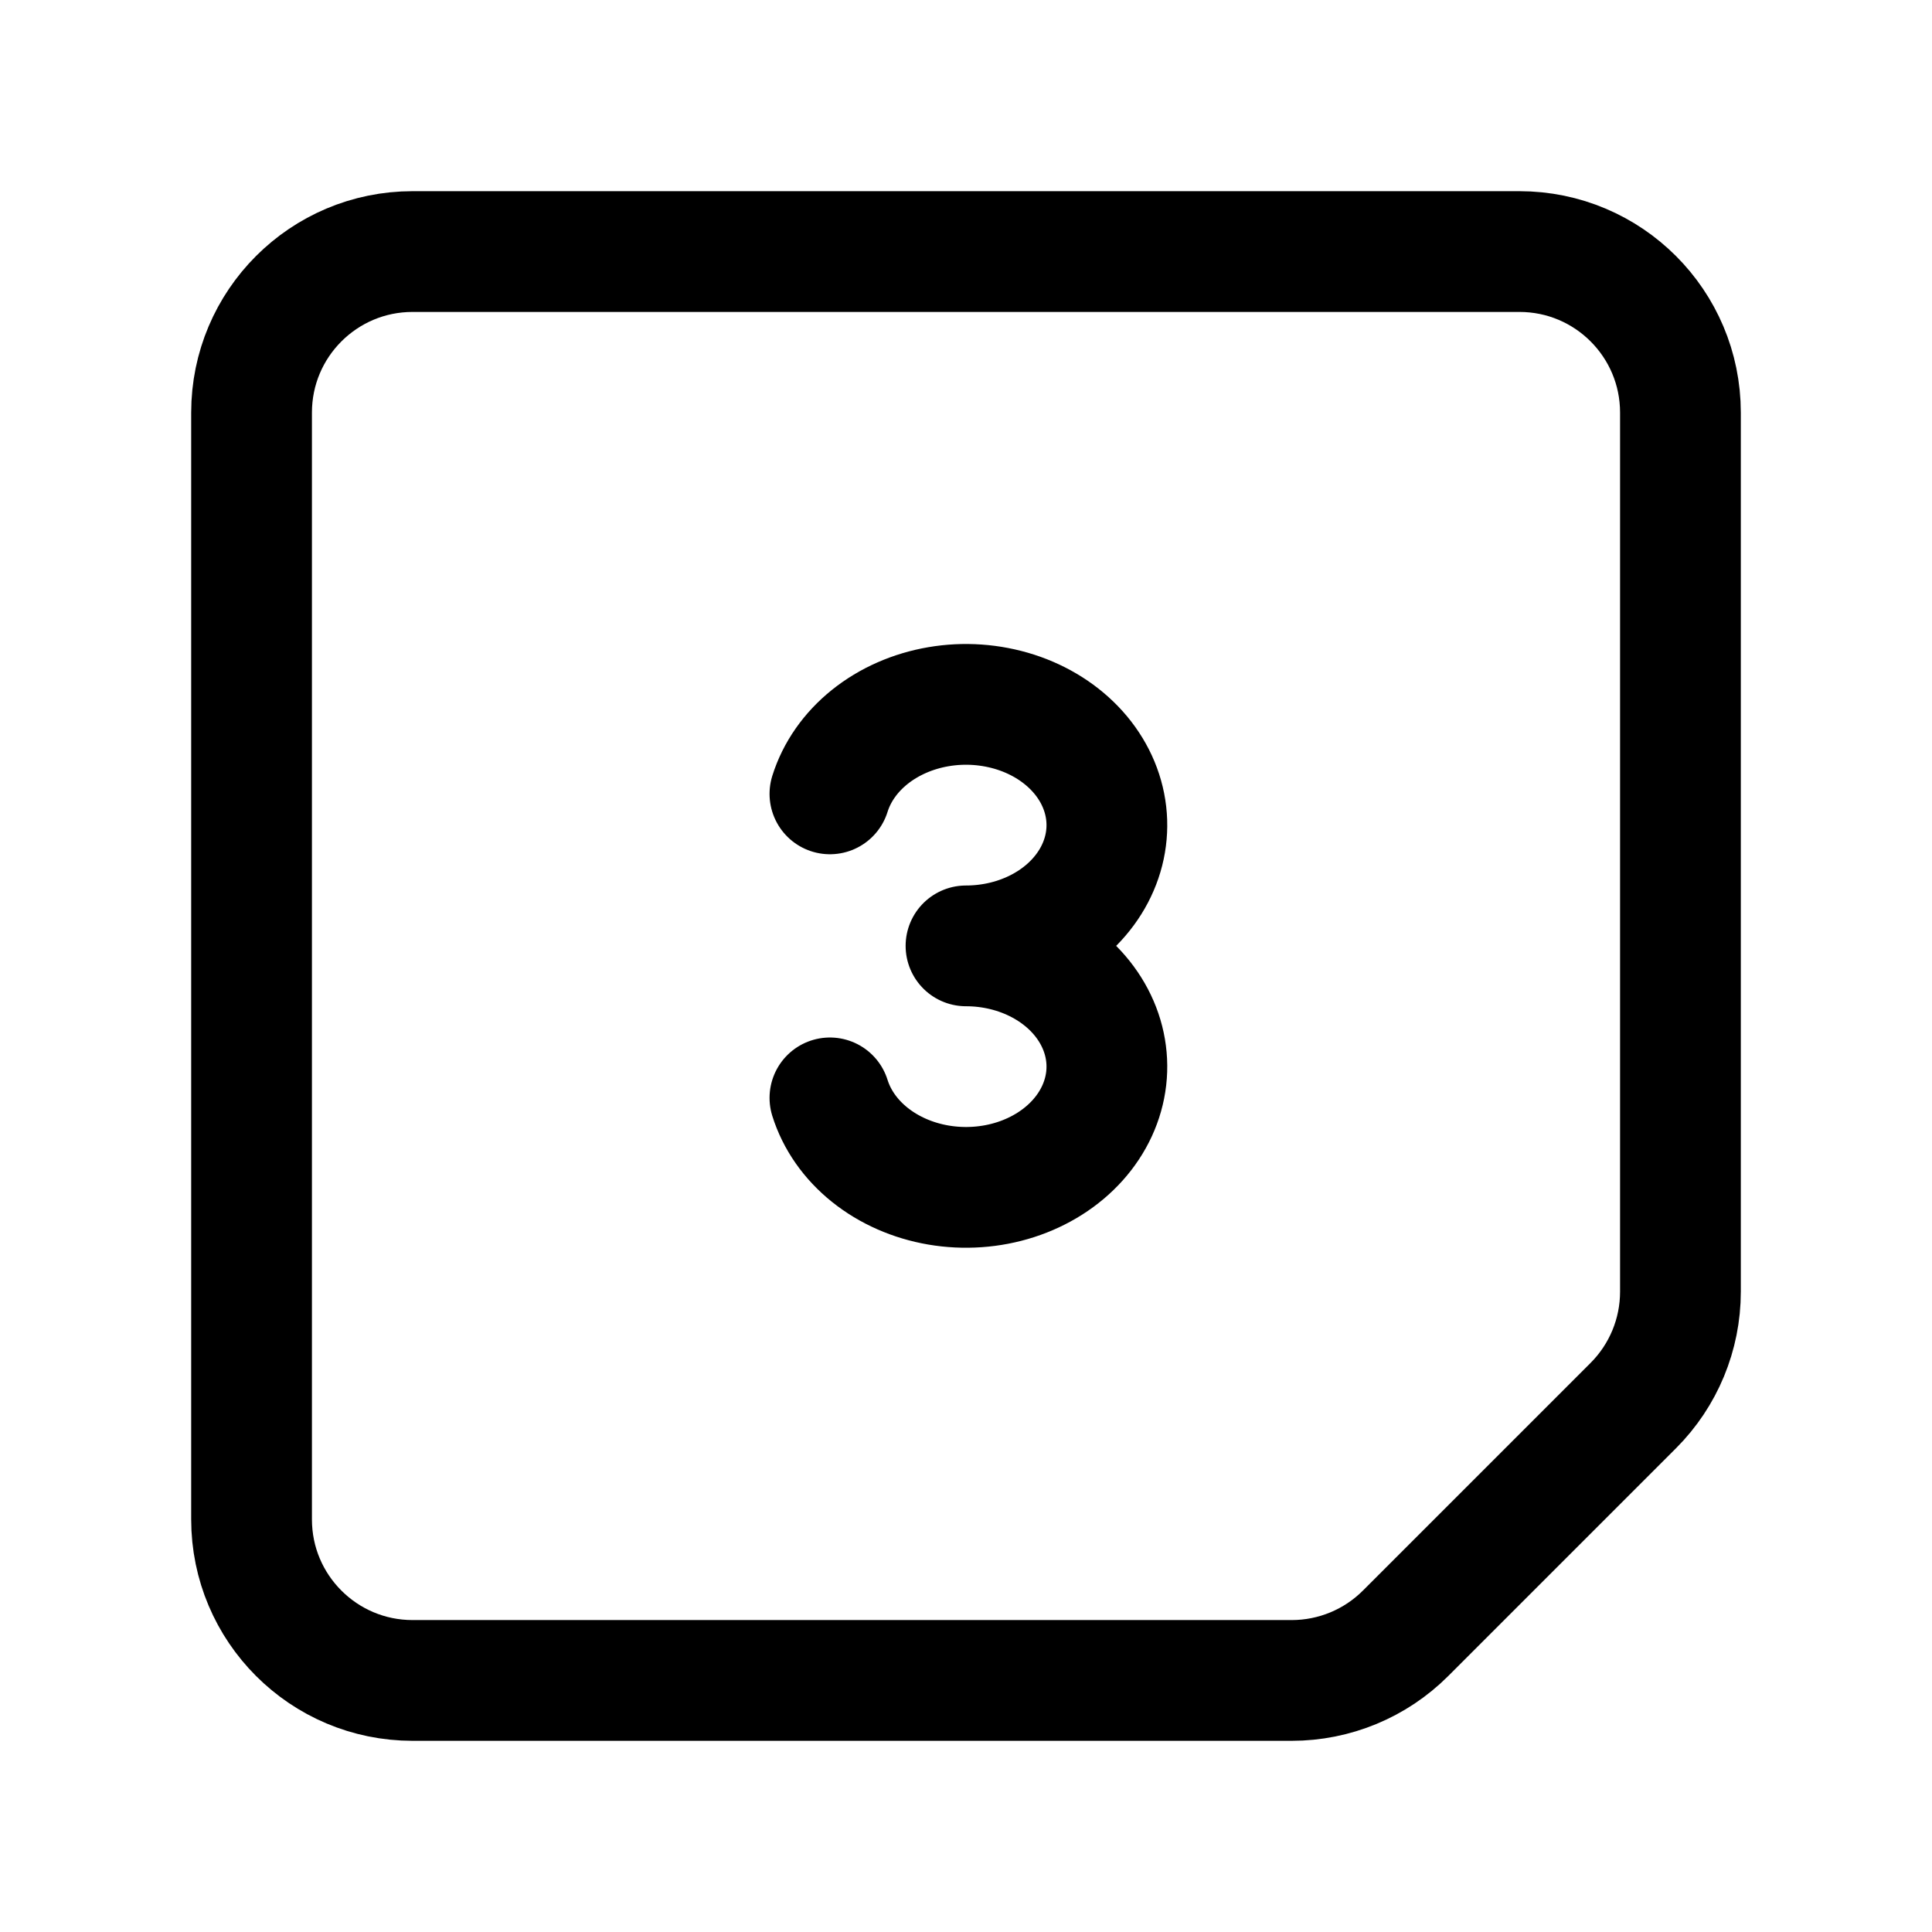
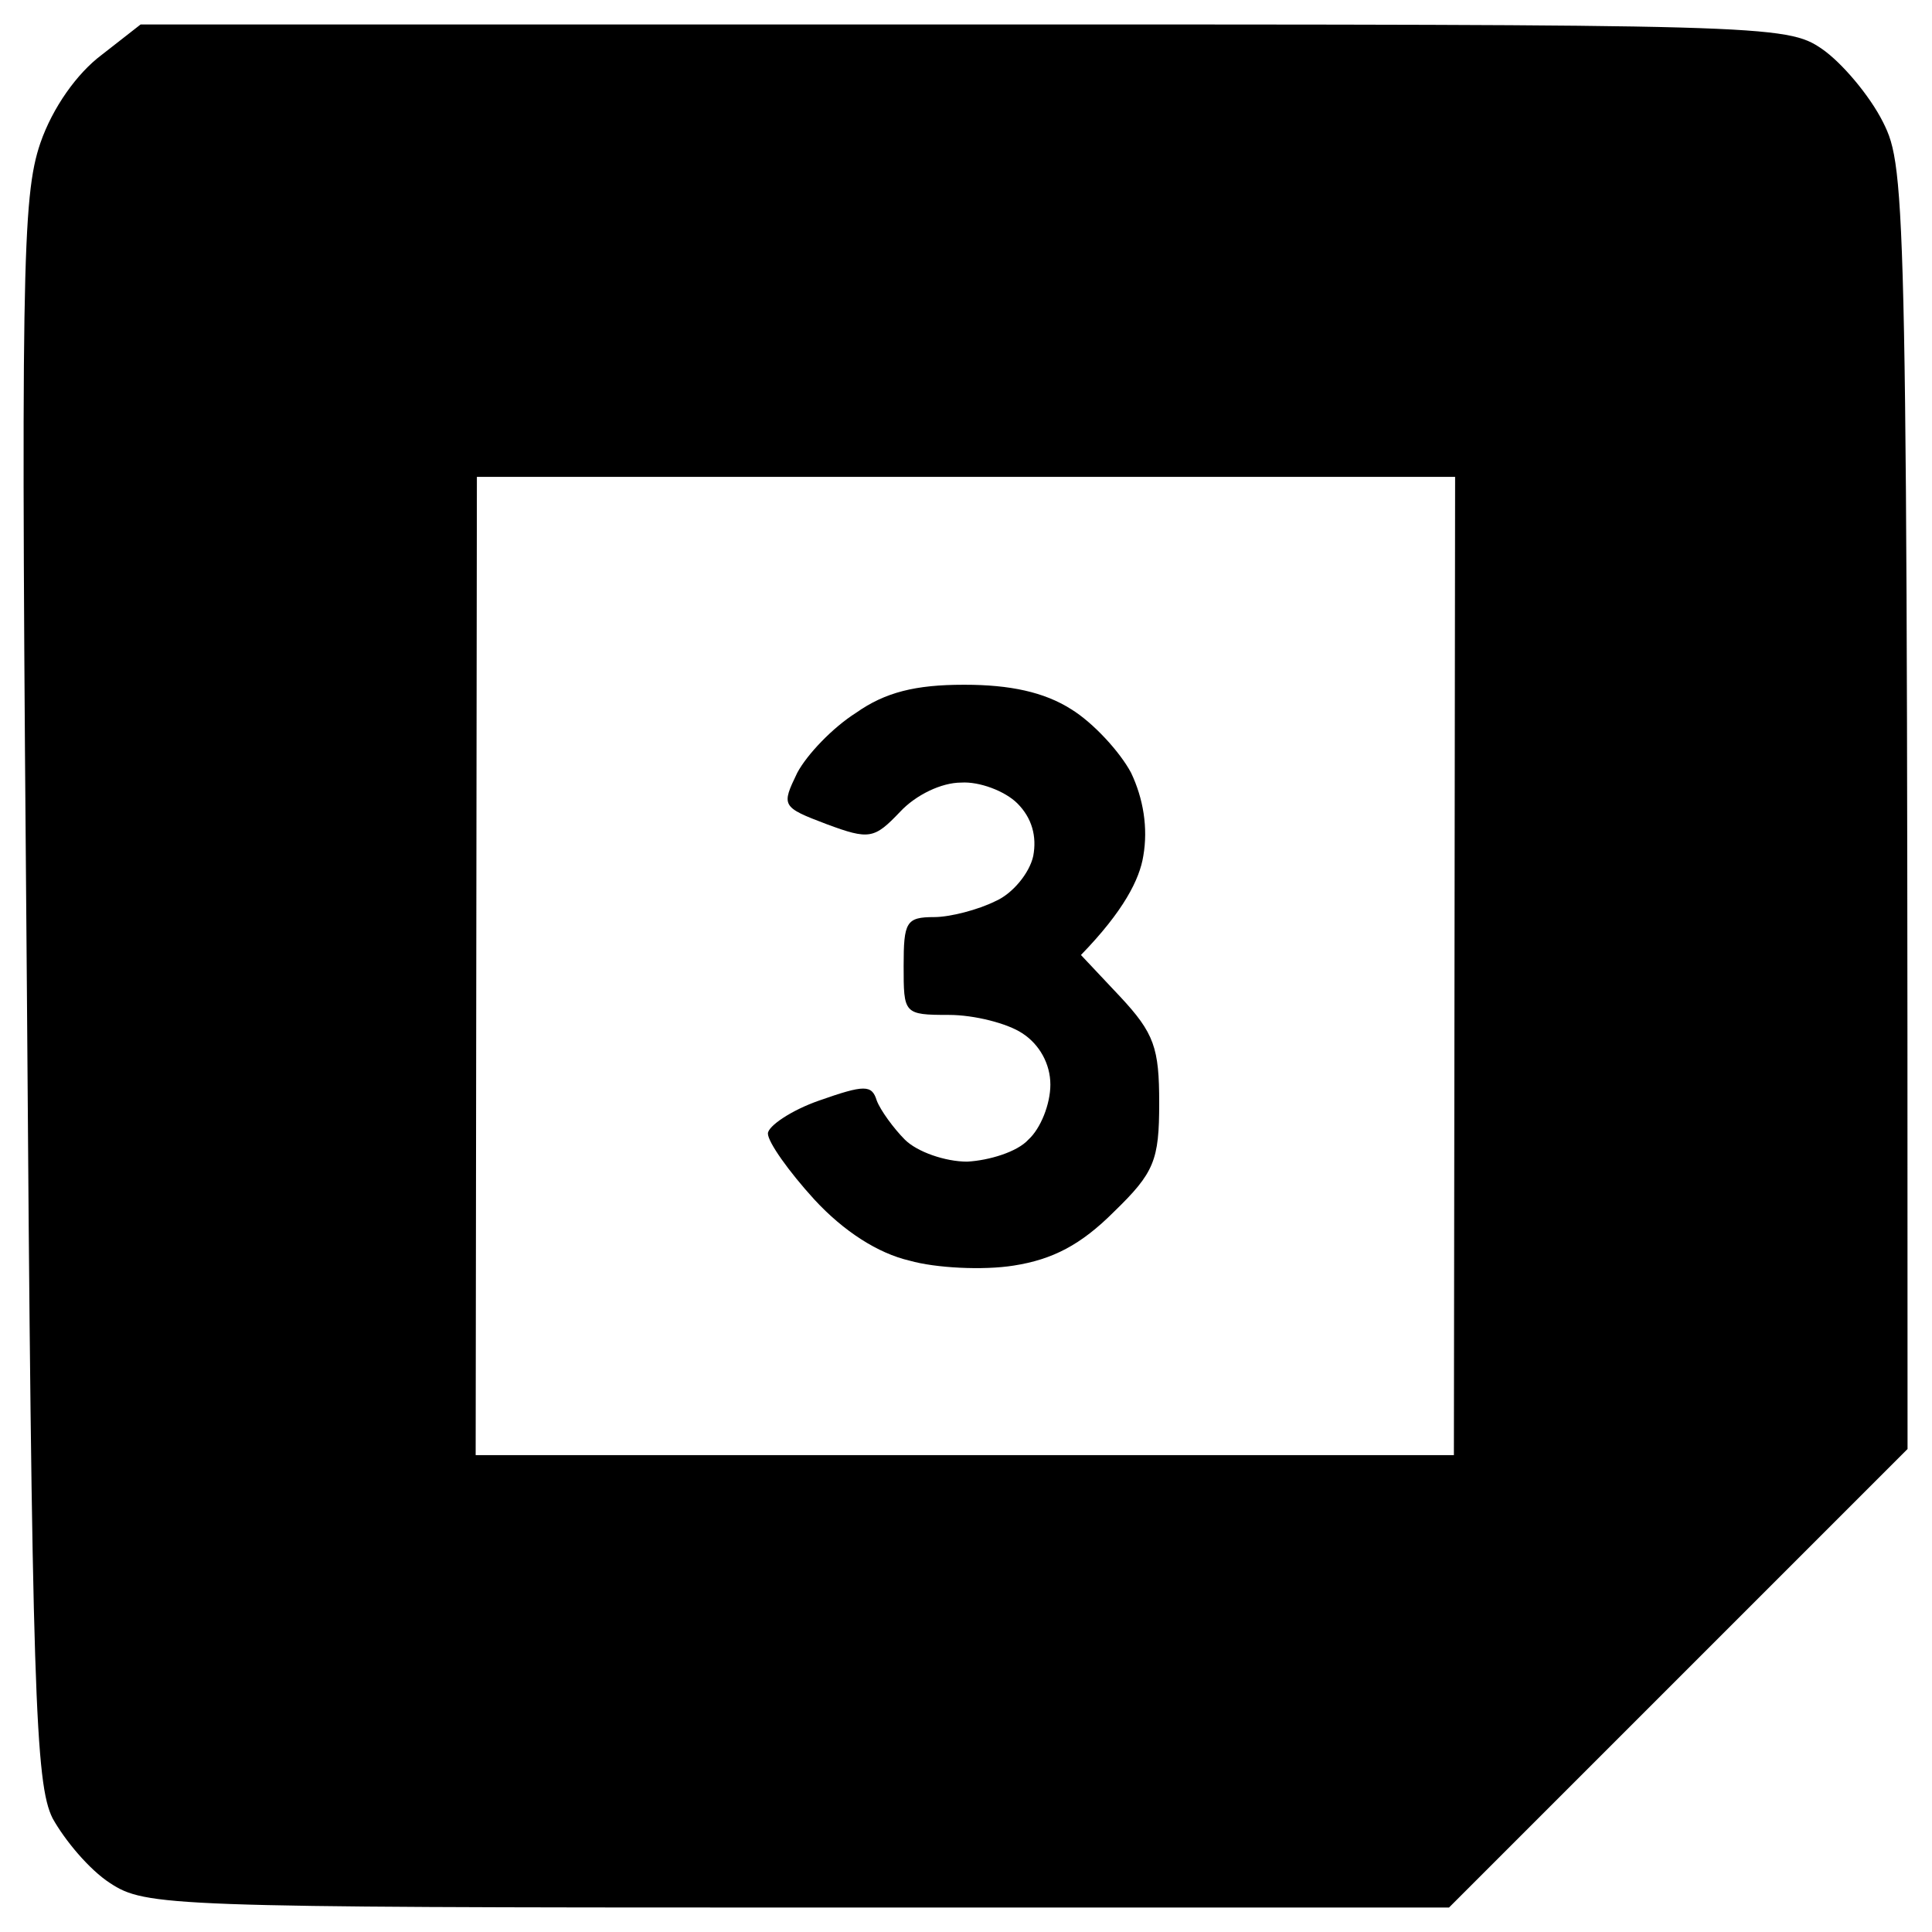
- <svg xmlns="http://www.w3.org/2000/svg" width="192" height="192" fill="none" viewBox="0 0 192 192">
-   <path stroke="#000" stroke-linecap="round" stroke-linejoin="round" stroke-width="12" d="M25 41c0-8.837 7.163-16 16-16h110c8.837 0 16 7.163 16 16v87.373a16 16 0 0 1-4.686 11.313l-22.628 22.628A16 16 0 0 1 128.373 167H41c-8.837 0-16-7.163-16-16z" />
-   <path stroke="#000" stroke-linecap="round" stroke-linejoin="round" stroke-width="12" d="M96 94c2.613 0 5.174-.627 7.393-1.81 2.219-1.182 4.007-2.874 5.163-4.882 1.156-2.01 1.633-4.255 1.377-6.484-.257-2.23-1.235-4.352-2.826-6.13-1.591-1.776-3.73-3.136-6.175-3.925a16.2 16.2 0 0 0-7.663-.538c-2.563.437-4.932 1.48-6.84 3.01-1.907 1.532-3.276 3.49-3.952 5.653m0 30.212c.676 2.163 2.045 4.121 3.953 5.652s4.276 2.574 6.839 3.011 5.217.251 7.663-.538c2.445-.789 4.584-2.149 6.175-3.926s2.569-3.9 2.826-6.129c.256-2.229-.221-4.475-1.377-6.483-1.156-2.01-2.944-3.7-5.163-4.883S98.613 94 96 94" />
+ <svg xmlns="http://www.w3.org/2000/svg" version="1.2" viewBox="0 0 158 158" width="158" height="158">
+   <style>
+ 		.s0 { fill: #000000 } 
+ 	</style>
+   <path id="Path 0" fill-rule="evenodd" class="s0" d="m11.5 2h67.3c65.5 0 67.3 0 70.2 2 1.6 1.1 3.9 3.8 5 6 1.9 3.8 2 6 2 108.5l-37.5 37.5h-53.3c-51.5 0-53.3-0.1-56.2-2-1.7-1.1-3.7-3.5-4.7-5.3-1.4-2.8-1.7-10.2-2.1-67.7-0.5-58.7-0.4-64.9 1.1-69.3 1-2.9 3-5.7 5-7.2zm27.4 117h80l0.1-80h-80zm40-63c3.7 0 6.5 0.6 8.7 2 1.8 1.1 4 3.5 4.9 5.2 1 2.1 1.4 4.5 1 6.8-0.3 1.9-1.6 4.5-5.1 8.1l3.2 3.4c2.8 3 3.2 4.2 3.2 8.7 0 4.7-0.4 5.7-3.7 8.9-2.7 2.7-5 3.9-8.2 4.4-2.5 0.4-6.4 0.2-8.5-0.4-2.6-0.6-5.4-2.4-7.8-5-2.1-2.3-3.8-4.7-3.8-5.4 0-0.6 1.9-1.9 4.2-2.7 3.7-1.3 4.3-1.3 4.7 0 0.3 0.8 1.4 2.3 2.3 3.2 1 1 3.3 1.8 5.1 1.8 1.8-0.1 4.1-0.8 5-1.8 1-0.9 1.8-2.9 1.8-4.5 0-1.7-0.9-3.3-2.3-4.2-1.2-0.8-3.9-1.5-6-1.5-3.7 0-3.7-0.1-3.7-4 0-3.6 0.2-4 2.5-4 1.3 0 3.6-0.6 5-1.3 1.4-0.6 2.8-2.3 3.1-3.7 0.3-1.6-0.1-3.1-1.3-4.3-1-1-3.1-1.8-4.6-1.7-1.6 0-3.7 1-5 2.4-2.1 2.2-2.5 2.3-6 1-3.7-1.4-3.7-1.5-2.4-4.2 0.8-1.5 2.9-3.7 4.8-4.9 2.4-1.7 4.9-2.3 8.8-2.3z" />
</svg>
